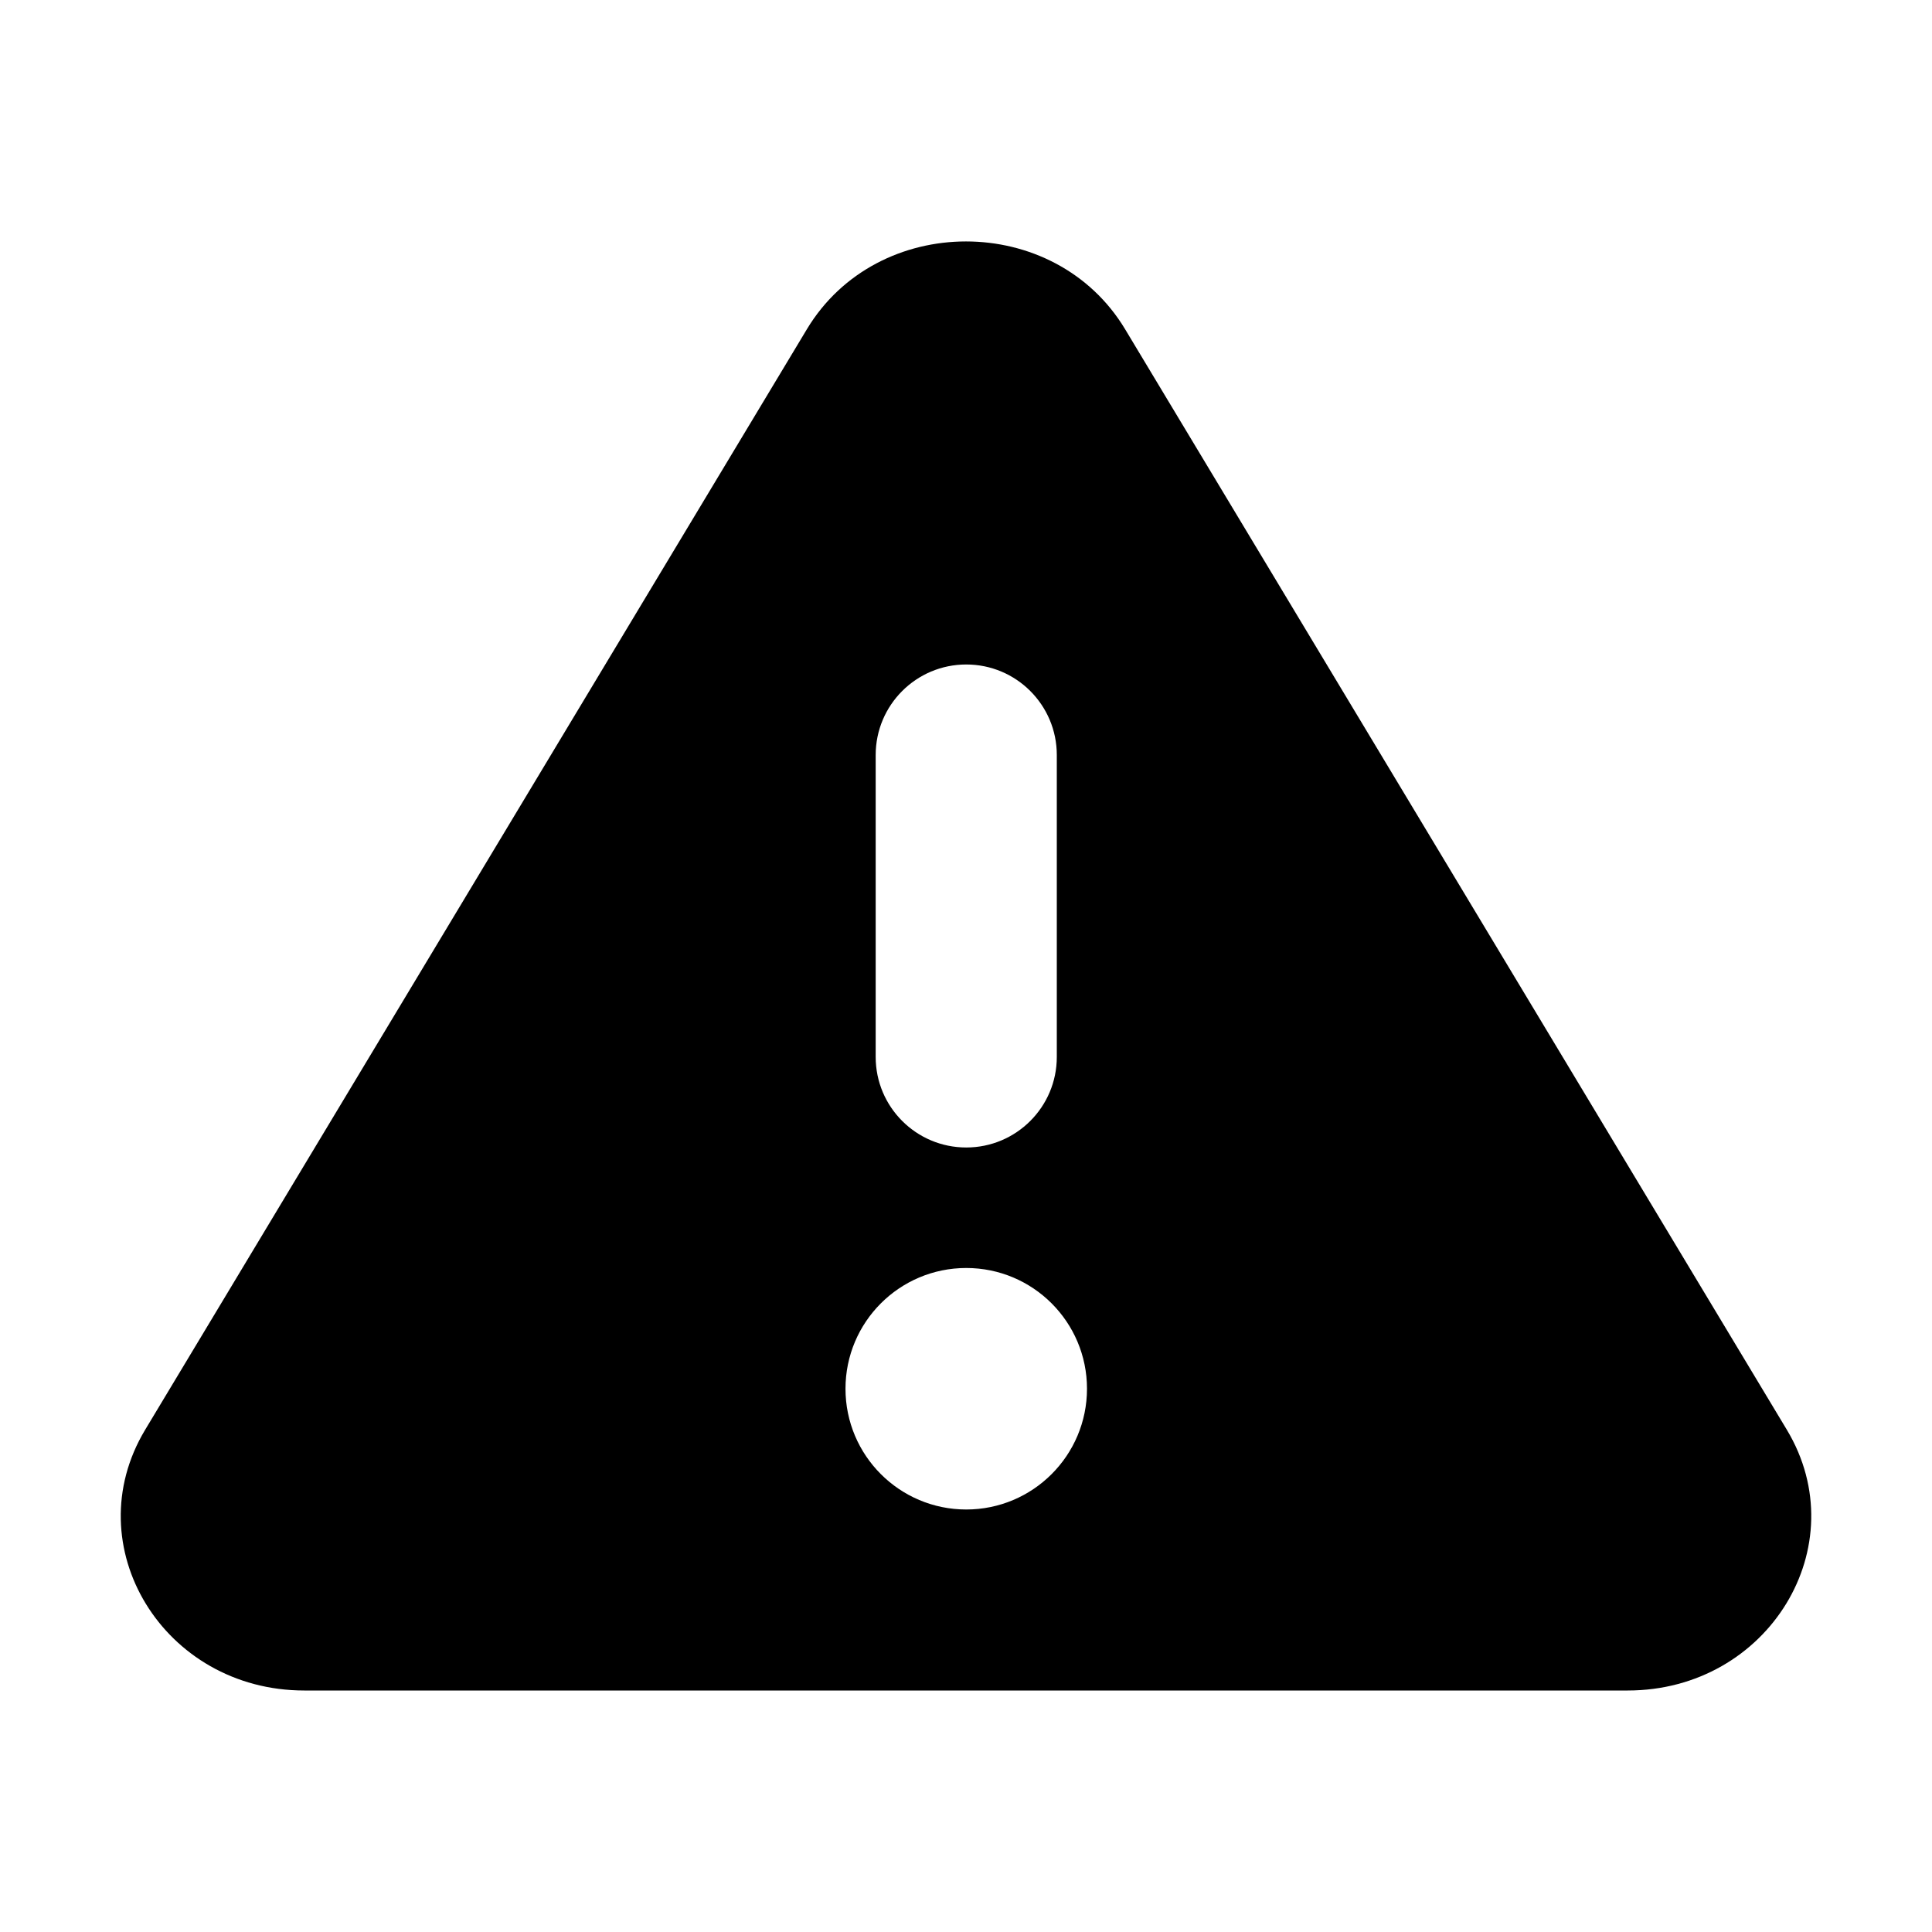
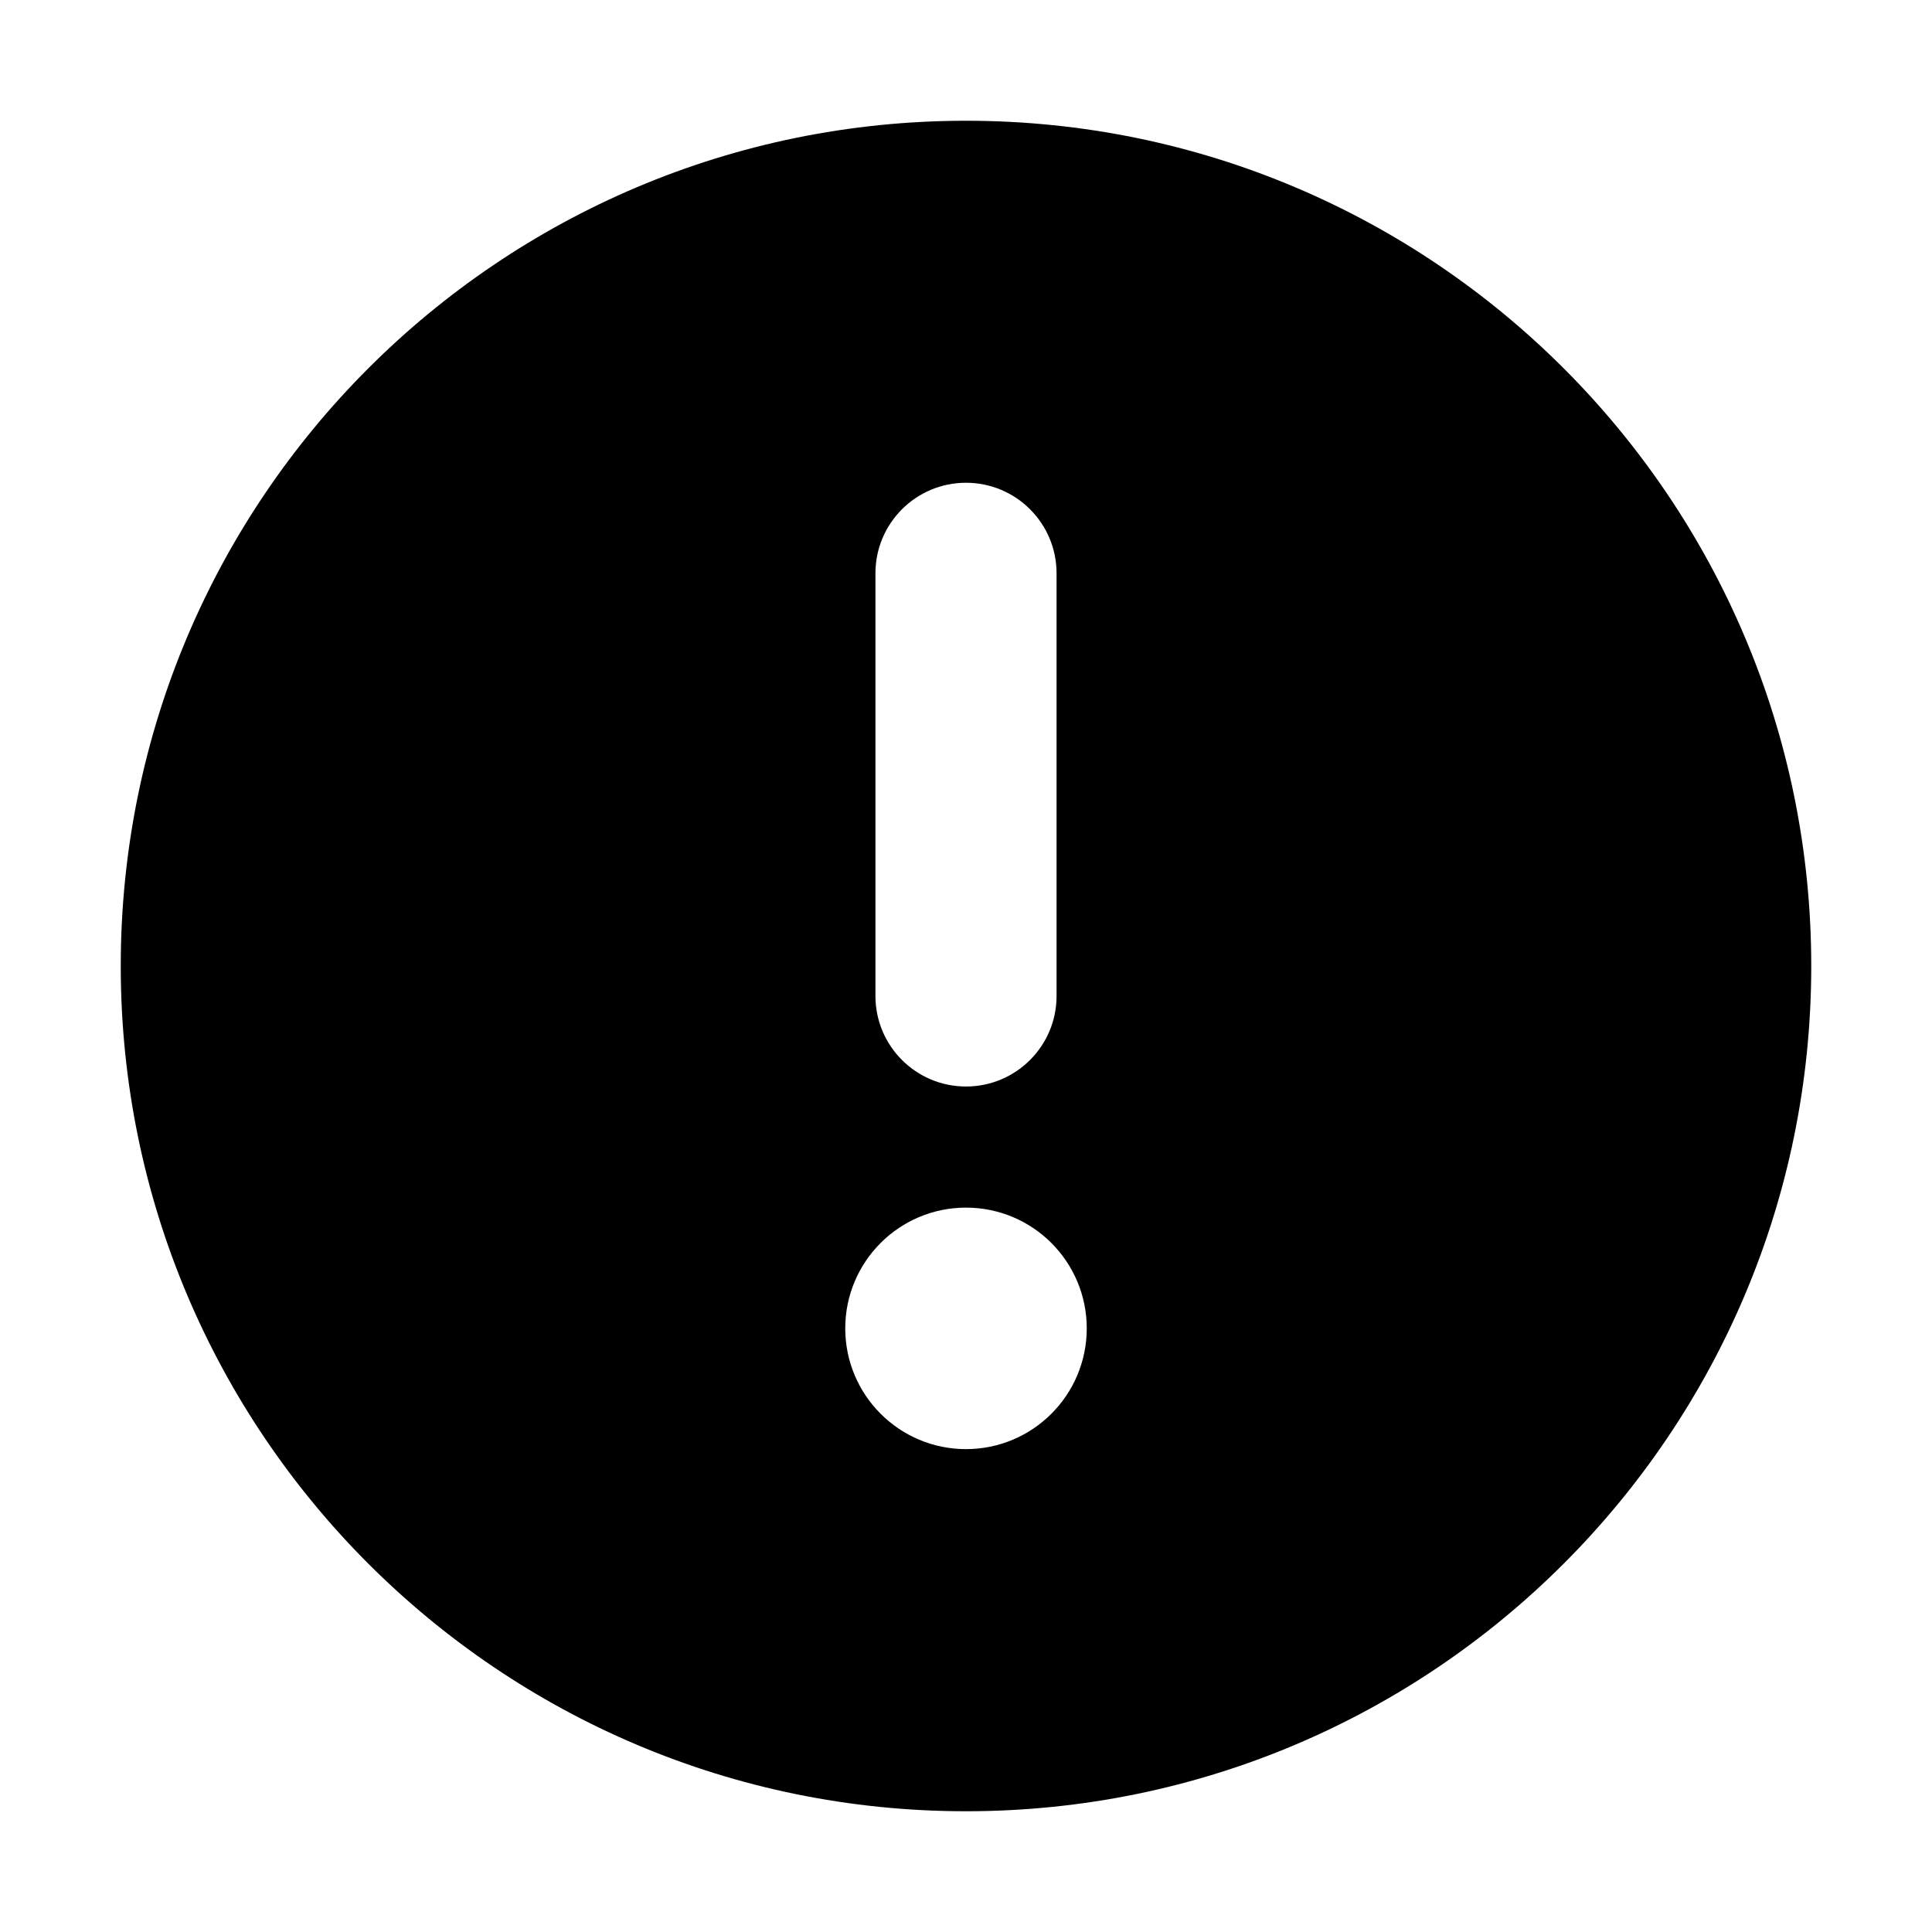
<svg xmlns="http://www.w3.org/2000/svg" fill="currentColor" viewBox="0 0 16 16">
-   <path fill-rule="evenodd" d="M13.48 14c1.165 0 1.896-1.197 1.318-2.159l-5.48-9.114c-.583-.97-2.053-.97-2.636 0l-5.48 9.114C.624 12.803 1.355 14 2.52 14h10.96ZM8.002 5.503a.75.75 0 0 1 .75.75v2.5a.75.75 0 1 1-1.5 0v-2.5a.75.75 0 0 1 .75-.75Zm1 5.998a1 1 0 1 1-2 0 1 1 0 0 1 2 0Z" clip-rule="evenodd" />
+   <path fill-rule="evenodd" d="M15 8A7 7 0 1 1 1 8a7 7 0 0 1 14 0Zm-7 .998a.75.75 0 0 1-.75-.75v-3.5a.75.75 0 0 1 1.5 0v3.5a.75.75 0 0 1-.75.75Zm0 3.003a1 1 0 1 0 0-2 1 1 0 0 0 0 2Z" clip-rule="evenodd" />
</svg>
